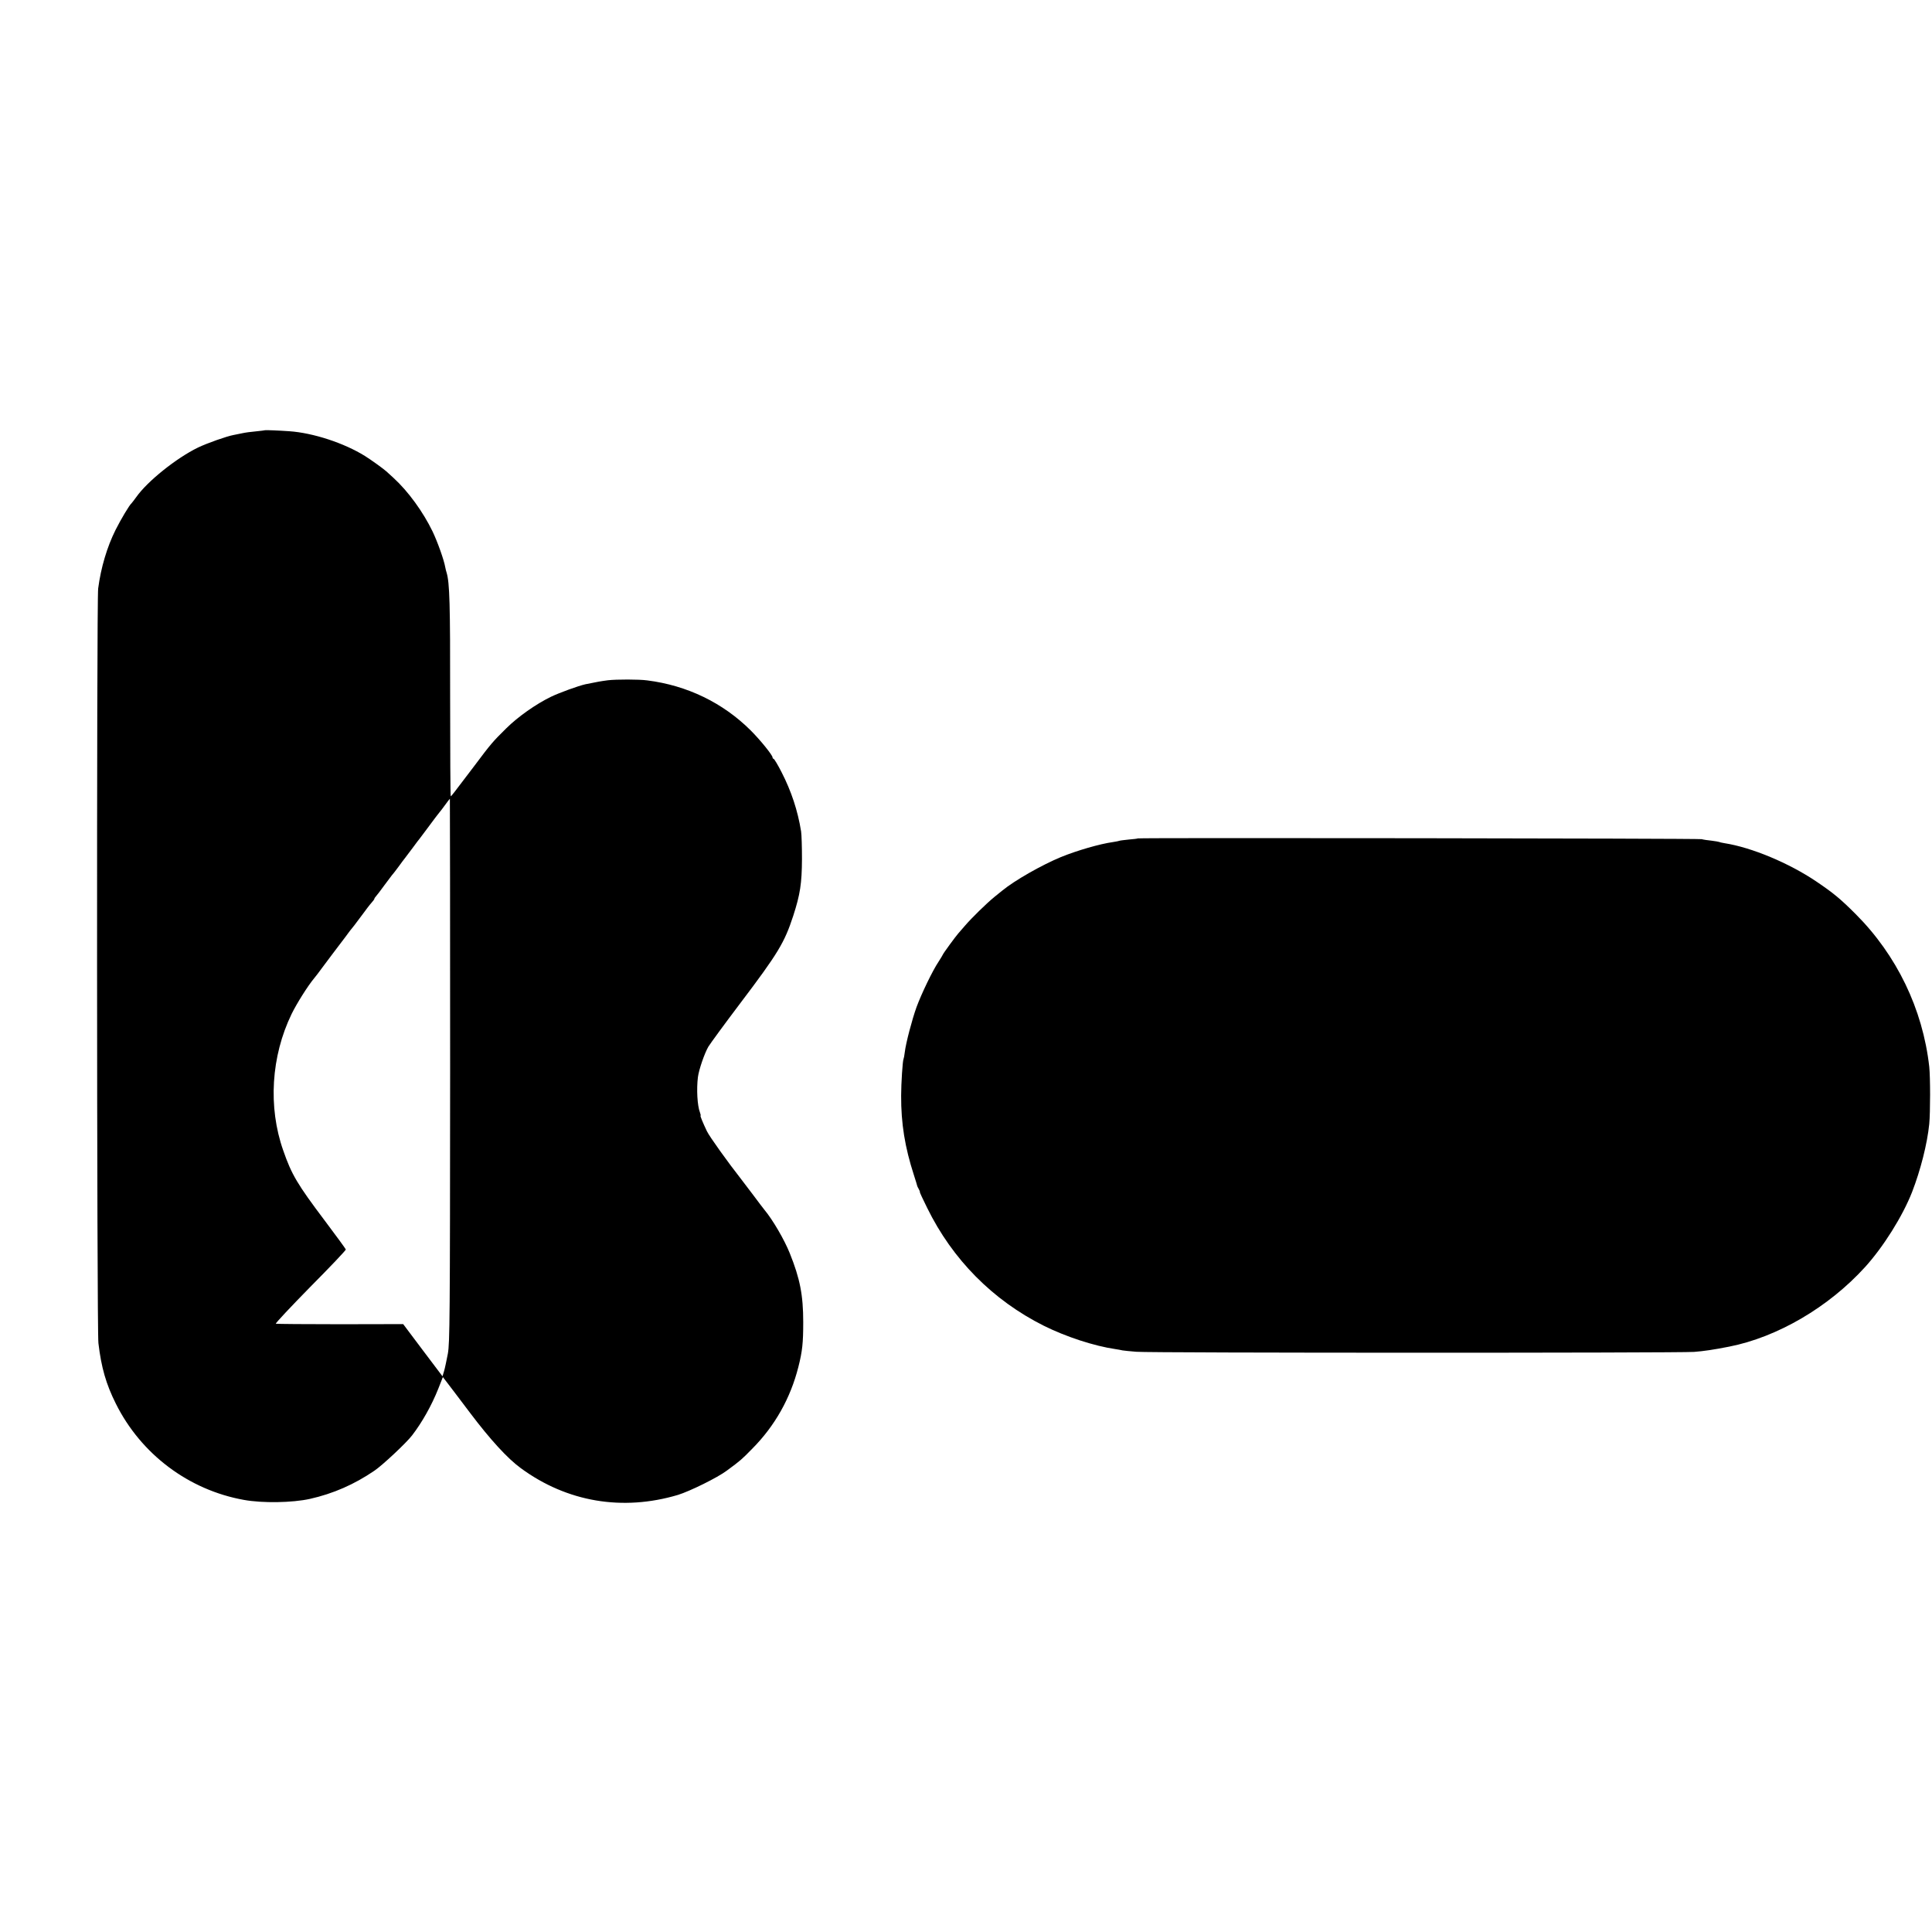
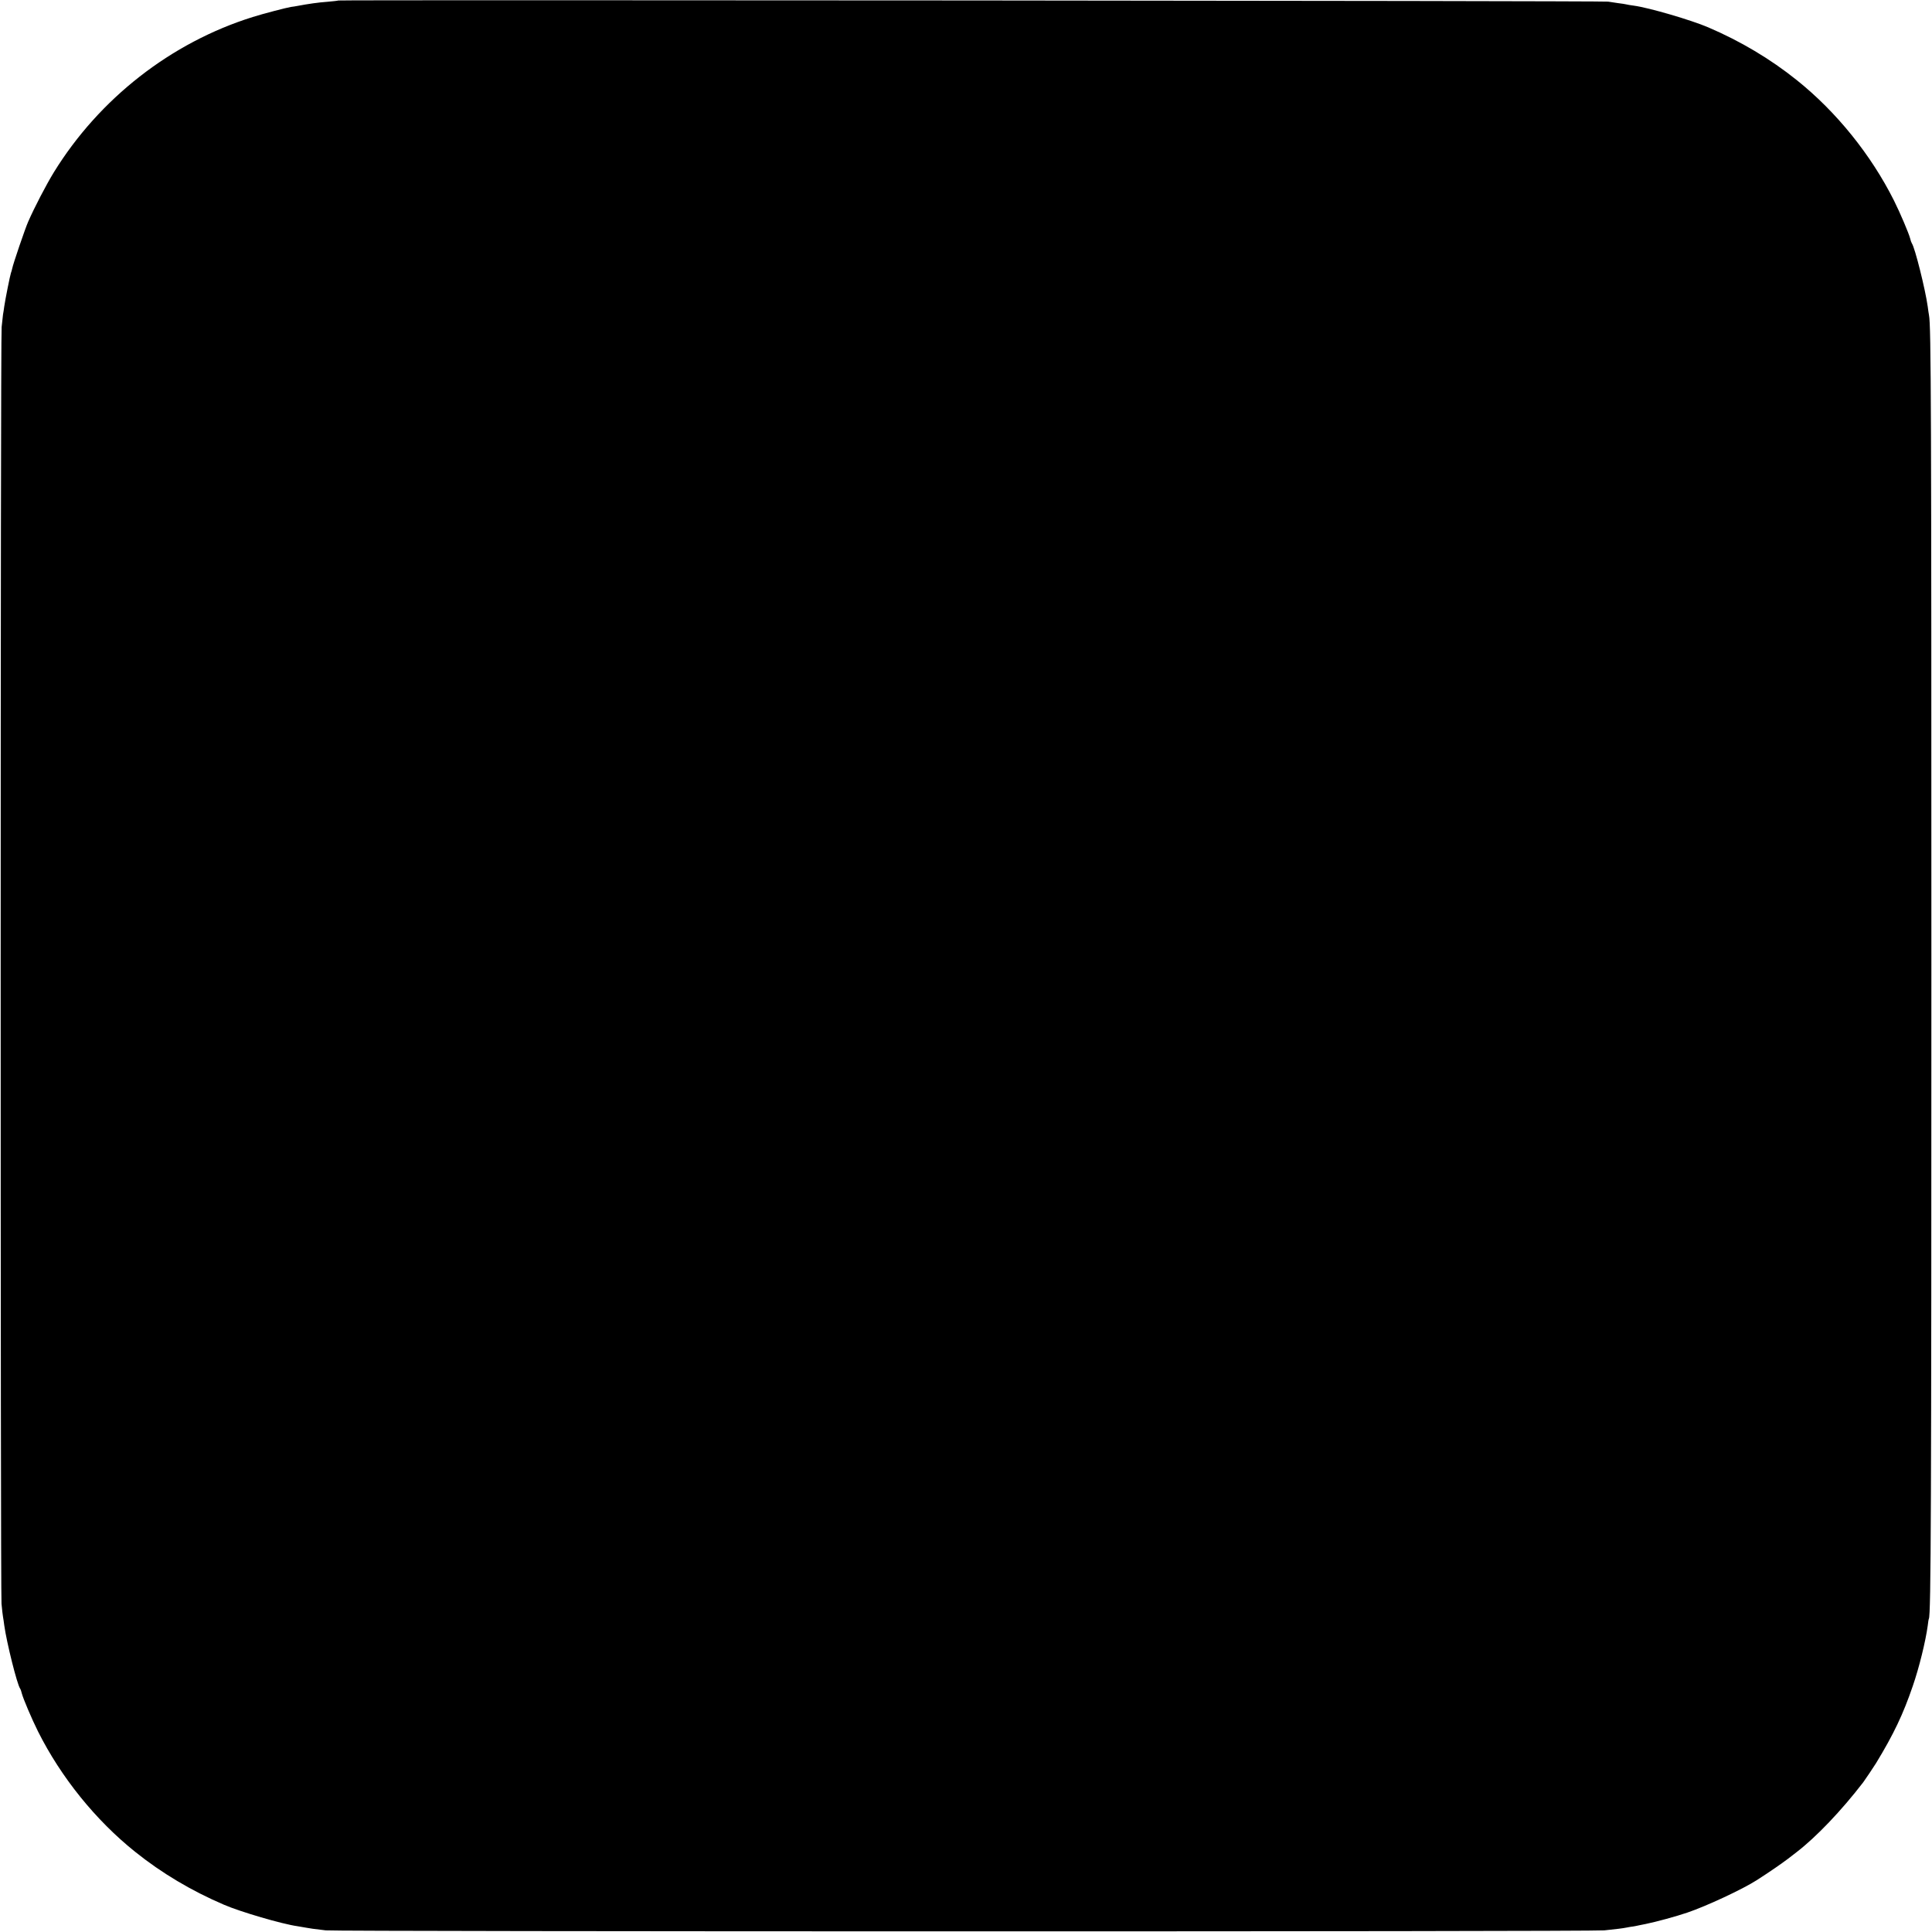
- <svg xmlns="http://www.w3.org/2000/svg" version="1.0" width="1543pt" height="1543pt" viewBox="0 0 1543 1543" preserveAspectRatio="xMidYMid meet">
-   <g transform="translate(0,1543) scale(0.1,-0.1)" fill="#000000" stroke="none">
-     <path d="M2117 11994 c-1 -1 -33 -5 -72 -9 -38 -3 -88 -10 -110 -15 -22 -5 -53 -11 -69 -14 -55 -10 -211 -65 -286 -101 -172 -84 -402 -268 -491 -394 -18 -25 -36 -48 -39 -51 -15 -11 -86 -130 -127 -212 -68 -136 -117 -301 -139 -468 -13 -97 -11 -5916 2 -6027 23 -195 61 -327 139 -483 201 -404 582 -690 1023 -769 149 -27 386 -23 527 8 187 42 355 116 515 225 65 44 255 222 301 282 80 104 156 239 209 372 l37 94 30 -39 c16 -21 101 -132 188 -248 160 -212 299 -364 405 -441 368 -270 812 -345 1255 -213 94 29 316 138 390 194 110 81 119 89 203 175 180 181 305 403 368 652 32 126 39 192 39 358 0 217 -26 348 -107 550 -44 110 -137 269 -203 348 -8 9 -46 60 -85 112 -39 52 -83 110 -98 129 -106 135 -256 344 -276 386 -32 67 -56 125 -51 125 3 0 0 12 -5 26 -21 54 -28 186 -16 282 8 60 52 188 83 242 15 25 130 182 257 350 301 398 351 481 421 695 56 173 69 260 70 455 0 96 -3 195 -7 220 -27 167 -78 321 -156 473 -30 59 -59 107 -64 107 -4 0 -8 5 -8 11 0 18 -98 139 -174 215 -223 222 -509 360 -827 400 -65 9 -245 9 -314 1 -53 -7 -84 -12 -180 -32 -54 -12 -204 -66 -275 -100 -121 -59 -263 -159 -358 -253 -107 -106 -119 -119 -256 -302 -173 -228 -181 -239 -186 -239 -3 -1 -5 356 -5 792 1 744 -4 913 -28 993 -4 10 -8 30 -11 44 -10 58 -61 201 -101 285 -76 157 -194 320 -313 429 -25 22 -50 46 -56 51 -23 21 -123 93 -171 123 -167 104 -415 185 -605 198 -84 6 -191 10 -193 8z m1478 -5111 c-1 -2000 -3 -2175 -18 -2263 -10 -52 -23 -115 -30 -139 l-13 -43 -157 208 -157 209 -502 -1 c-277 0 -508 2 -515 4 -6 2 118 134 275 294 158 159 286 294 284 299 -1 5 -77 109 -168 230 -220 292 -265 368 -332 561 -122 346 -97 752 67 1090 40 82 129 224 180 285 14 17 42 53 61 80 28 38 144 192 187 248 5 6 21 28 37 50 17 22 33 42 36 45 3 3 30 39 60 80 30 41 64 86 77 100 13 14 23 28 23 32 0 3 6 13 13 20 7 7 37 47 67 88 30 41 57 77 60 80 4 3 26 32 50 64 24 33 49 67 56 75 7 9 34 45 61 81 26 36 50 67 53 70 3 3 23 30 45 60 22 30 59 80 82 110 24 30 46 60 51 65 44 60 63 85 65 85 1 0 2 -975 2 -2167z" />
-     <path d="M9087 8734 c-1 -2 -34 -6 -72 -9 -38 -4 -72 -8 -75 -10 -3 -2 -26 -6 -50 -10 -108 -15 -289 -68 -417 -120 -154 -64 -369 -186 -470 -269 -10 -8 -38 -31 -63 -51 -60 -49 -181 -167 -233 -228 -23 -27 -47 -54 -53 -61 -17 -18 -124 -164 -124 -170 0 -2 -16 -28 -35 -58 -48 -72 -135 -253 -175 -361 -36 -100 -86 -290 -94 -361 -3 -26 -8 -51 -10 -54 -7 -12 -19 -194 -19 -292 -1 -223 30 -413 102 -635 14 -44 26 -82 26 -85 0 -3 6 -15 13 -27 7 -13 11 -23 8 -23 -2 0 24 -57 59 -127 202 -412 524 -737 931 -941 177 -88 402 -162 574 -187 19 -3 44 -7 55 -10 11 -2 61 -7 110 -11 116 -10 4330 -10 4455 -1 78 6 159 18 280 42 386 76 794 315 1085 635 146 161 300 406 376 600 67 173 121 384 137 543 9 94 9 374 0 458 -52 461 -260 891 -588 1219 -123 123 -178 168 -314 260 -218 147 -516 272 -734 306 -20 3 -40 8 -43 10 -4 2 -31 6 -60 10 -30 3 -65 8 -79 12 -25 6 -4497 12 -4503 6z" />
+ <svg xmlns="http://www.w3.org/2000/svg" version="1.0" width="1536pt" height="1536pt" viewBox="0 0 1536 1536" preserveAspectRatio="xMidYMid meet">
+   <g transform="translate(0,1536) scale(0.1,-0.1)" fill="#000000" stroke="none">
+     <path d="M2689 15356 c-2 -2 -40 -6 -84 -10 -72 -5 -156 -17 -240 -33 -16 -3 -39 -7 -51 -8 -33 -5 -222 -54 -304 -80 -650 -203 -1220 -648 -1582 -1235 -60 -98 -154 -278 -205 -395 -23 -52 -120 -336 -126 -370 -2 -11 -7 -27 -10 -35 -7 -19 -45 -210 -53 -265 -3 -22 -7 -51 -10 -65 -2 -14 -7 -59 -11 -100 -10 -97 -10 -10037 -1 -10150 4 -47 10 -94 12 -105 2 -11 7 -42 10 -68 19 -136 102 -469 126 -502 4 -5 10 -23 14 -40 10 -39 78 -200 128 -300 183 -365 458 -706 773 -958 211 -169 446 -309 705 -420 129 -56 463 -154 585 -171 22 -4 54 -9 70 -12 32 -6 53 -9 155 -21 83 -10 10072 -11 10165 0 111 12 138 15 175 22 19 4 44 8 55 9 11 2 34 6 50 10 17 3 39 8 50 10 83 17 238 59 329 90 154 52 442 187 551 257 102 65 201 134 250 171 28 21 57 44 66 51 157 120 360 333 532 557 13 17 86 126 102 152 140 230 216 390 292 613 51 147 102 356 119 480 3 28 7 52 9 55 17 28 20 883 20 5190 0 4426 -2 5093 -19 5175 -2 11 -7 42 -10 68 -19 136 -102 469 -126 502 -4 6 -10 23 -14 40 -10 39 -78 200 -128 300 -183 365 -458 706 -773 958 -211 169 -446 309 -705 420 -133 57 -470 156 -590 172 -25 3 -52 8 -60 10 -8 2 -37 7 -65 10 -27 4 -63 9 -80 12 -33 7 -10089 15 -10096 9z" />
  </g>
</svg>
